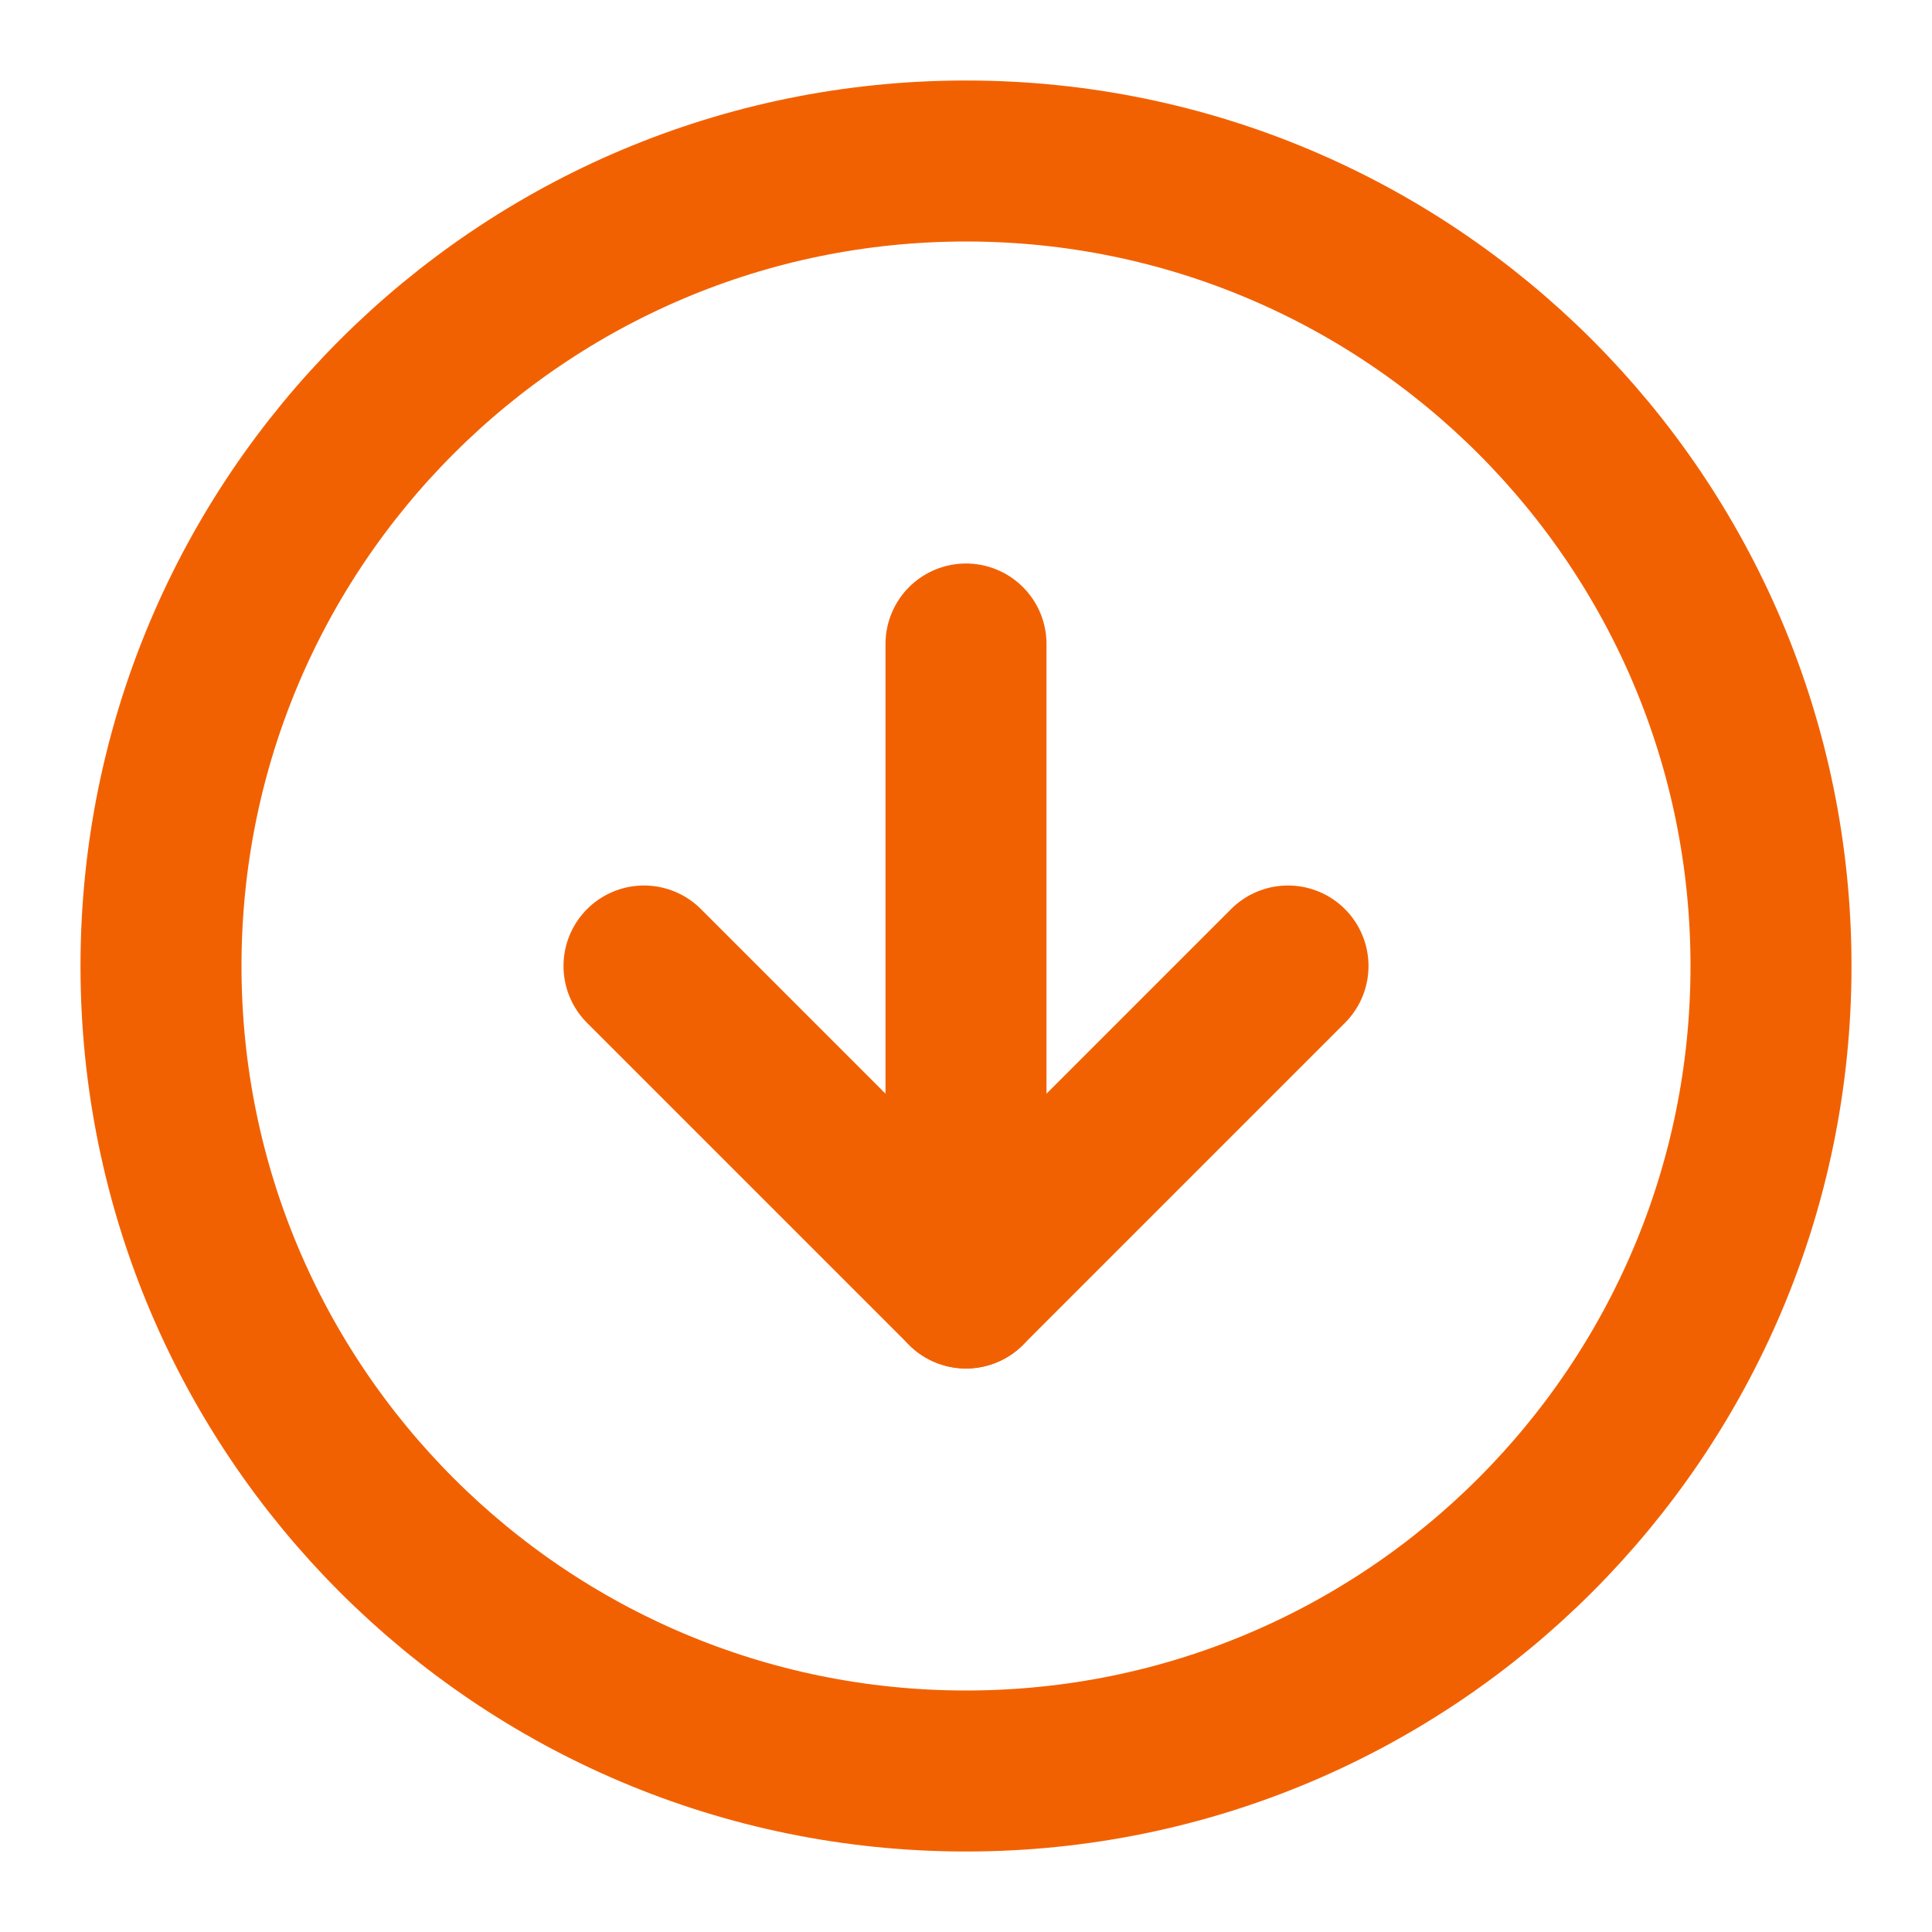
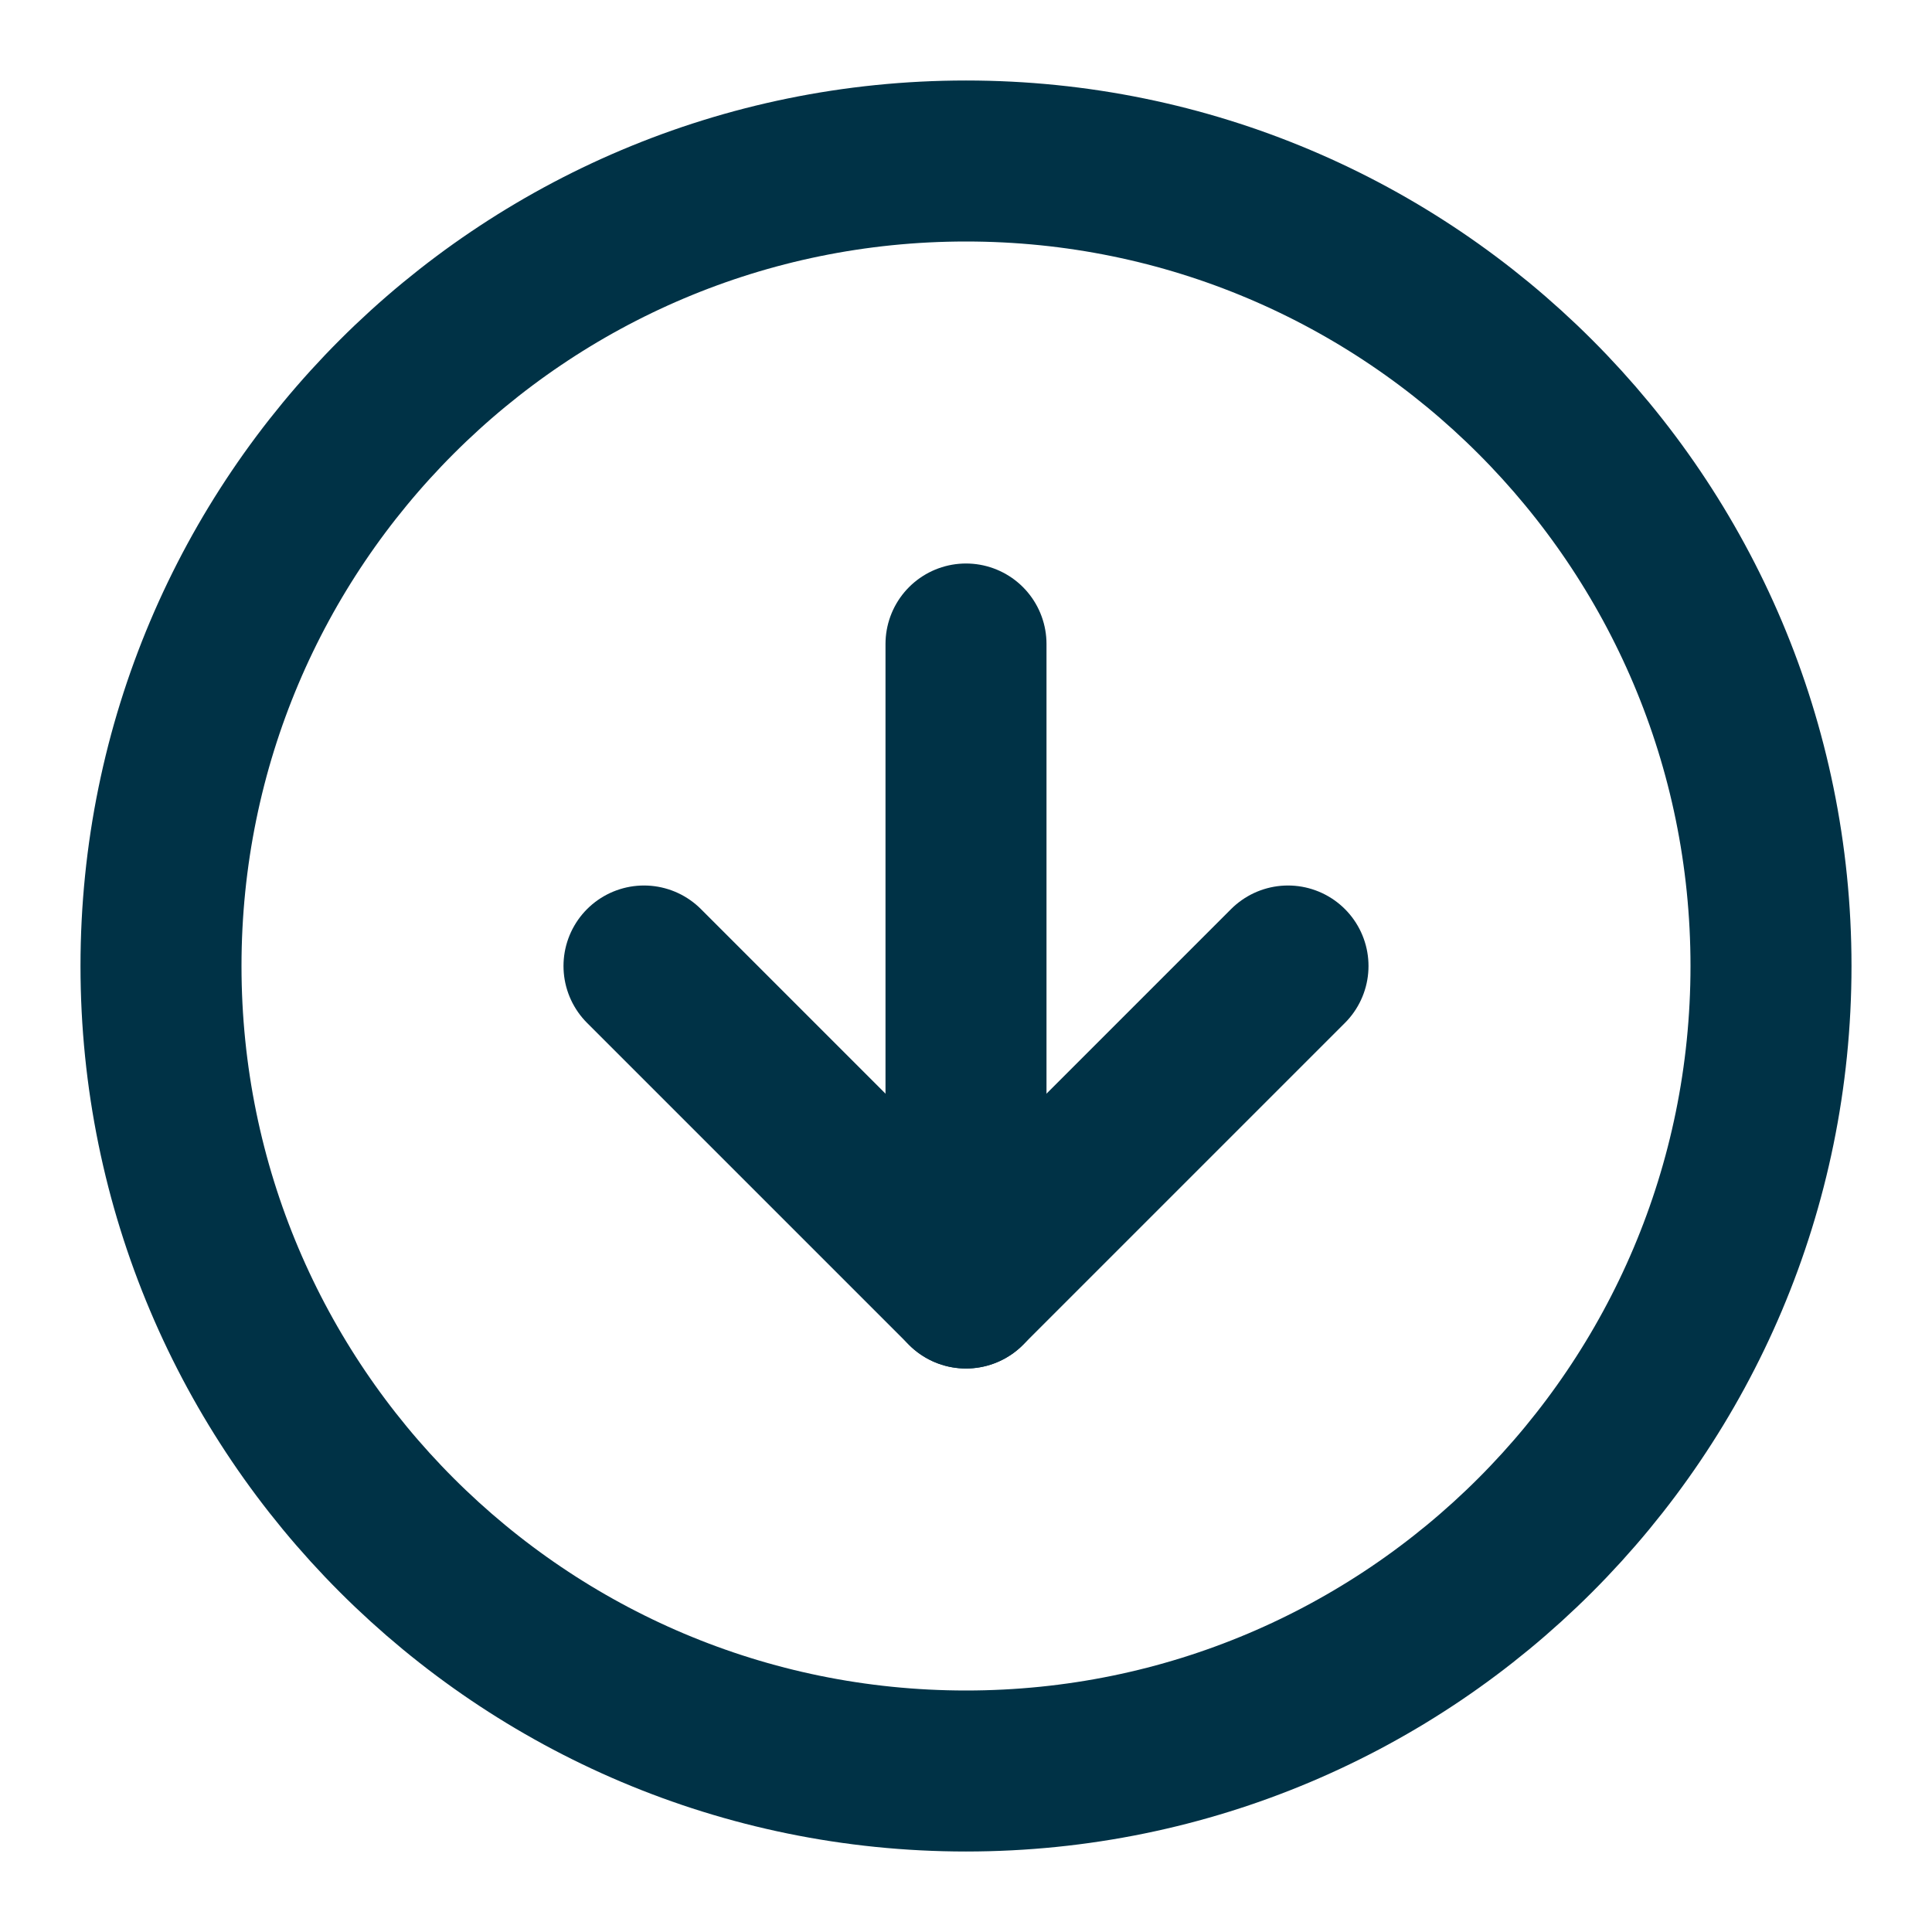
<svg xmlns="http://www.w3.org/2000/svg" aria-hidden="true" width="24" height="24" style="-ms-transform: rotate(360deg); -webkit-transform: rotate(360deg); transform: rotate(360deg);" preserveAspectRatio="xMidYMid meet" viewBox="0 0 24 24">
-   <g fill="transparent" stroke="#f26101" stroke-width="2" stroke-linecap="round" stroke-linejoin="round">
+   <g fill="transparent" stroke="#003246" stroke-width="2" stroke-linecap="round" stroke-linejoin="round">
    <circle cx="12" cy="12" r="10" />
    <path d="M8 12l4 4 4-4" />
    <path d="M12 8v8" />
  </g>
</svg>
